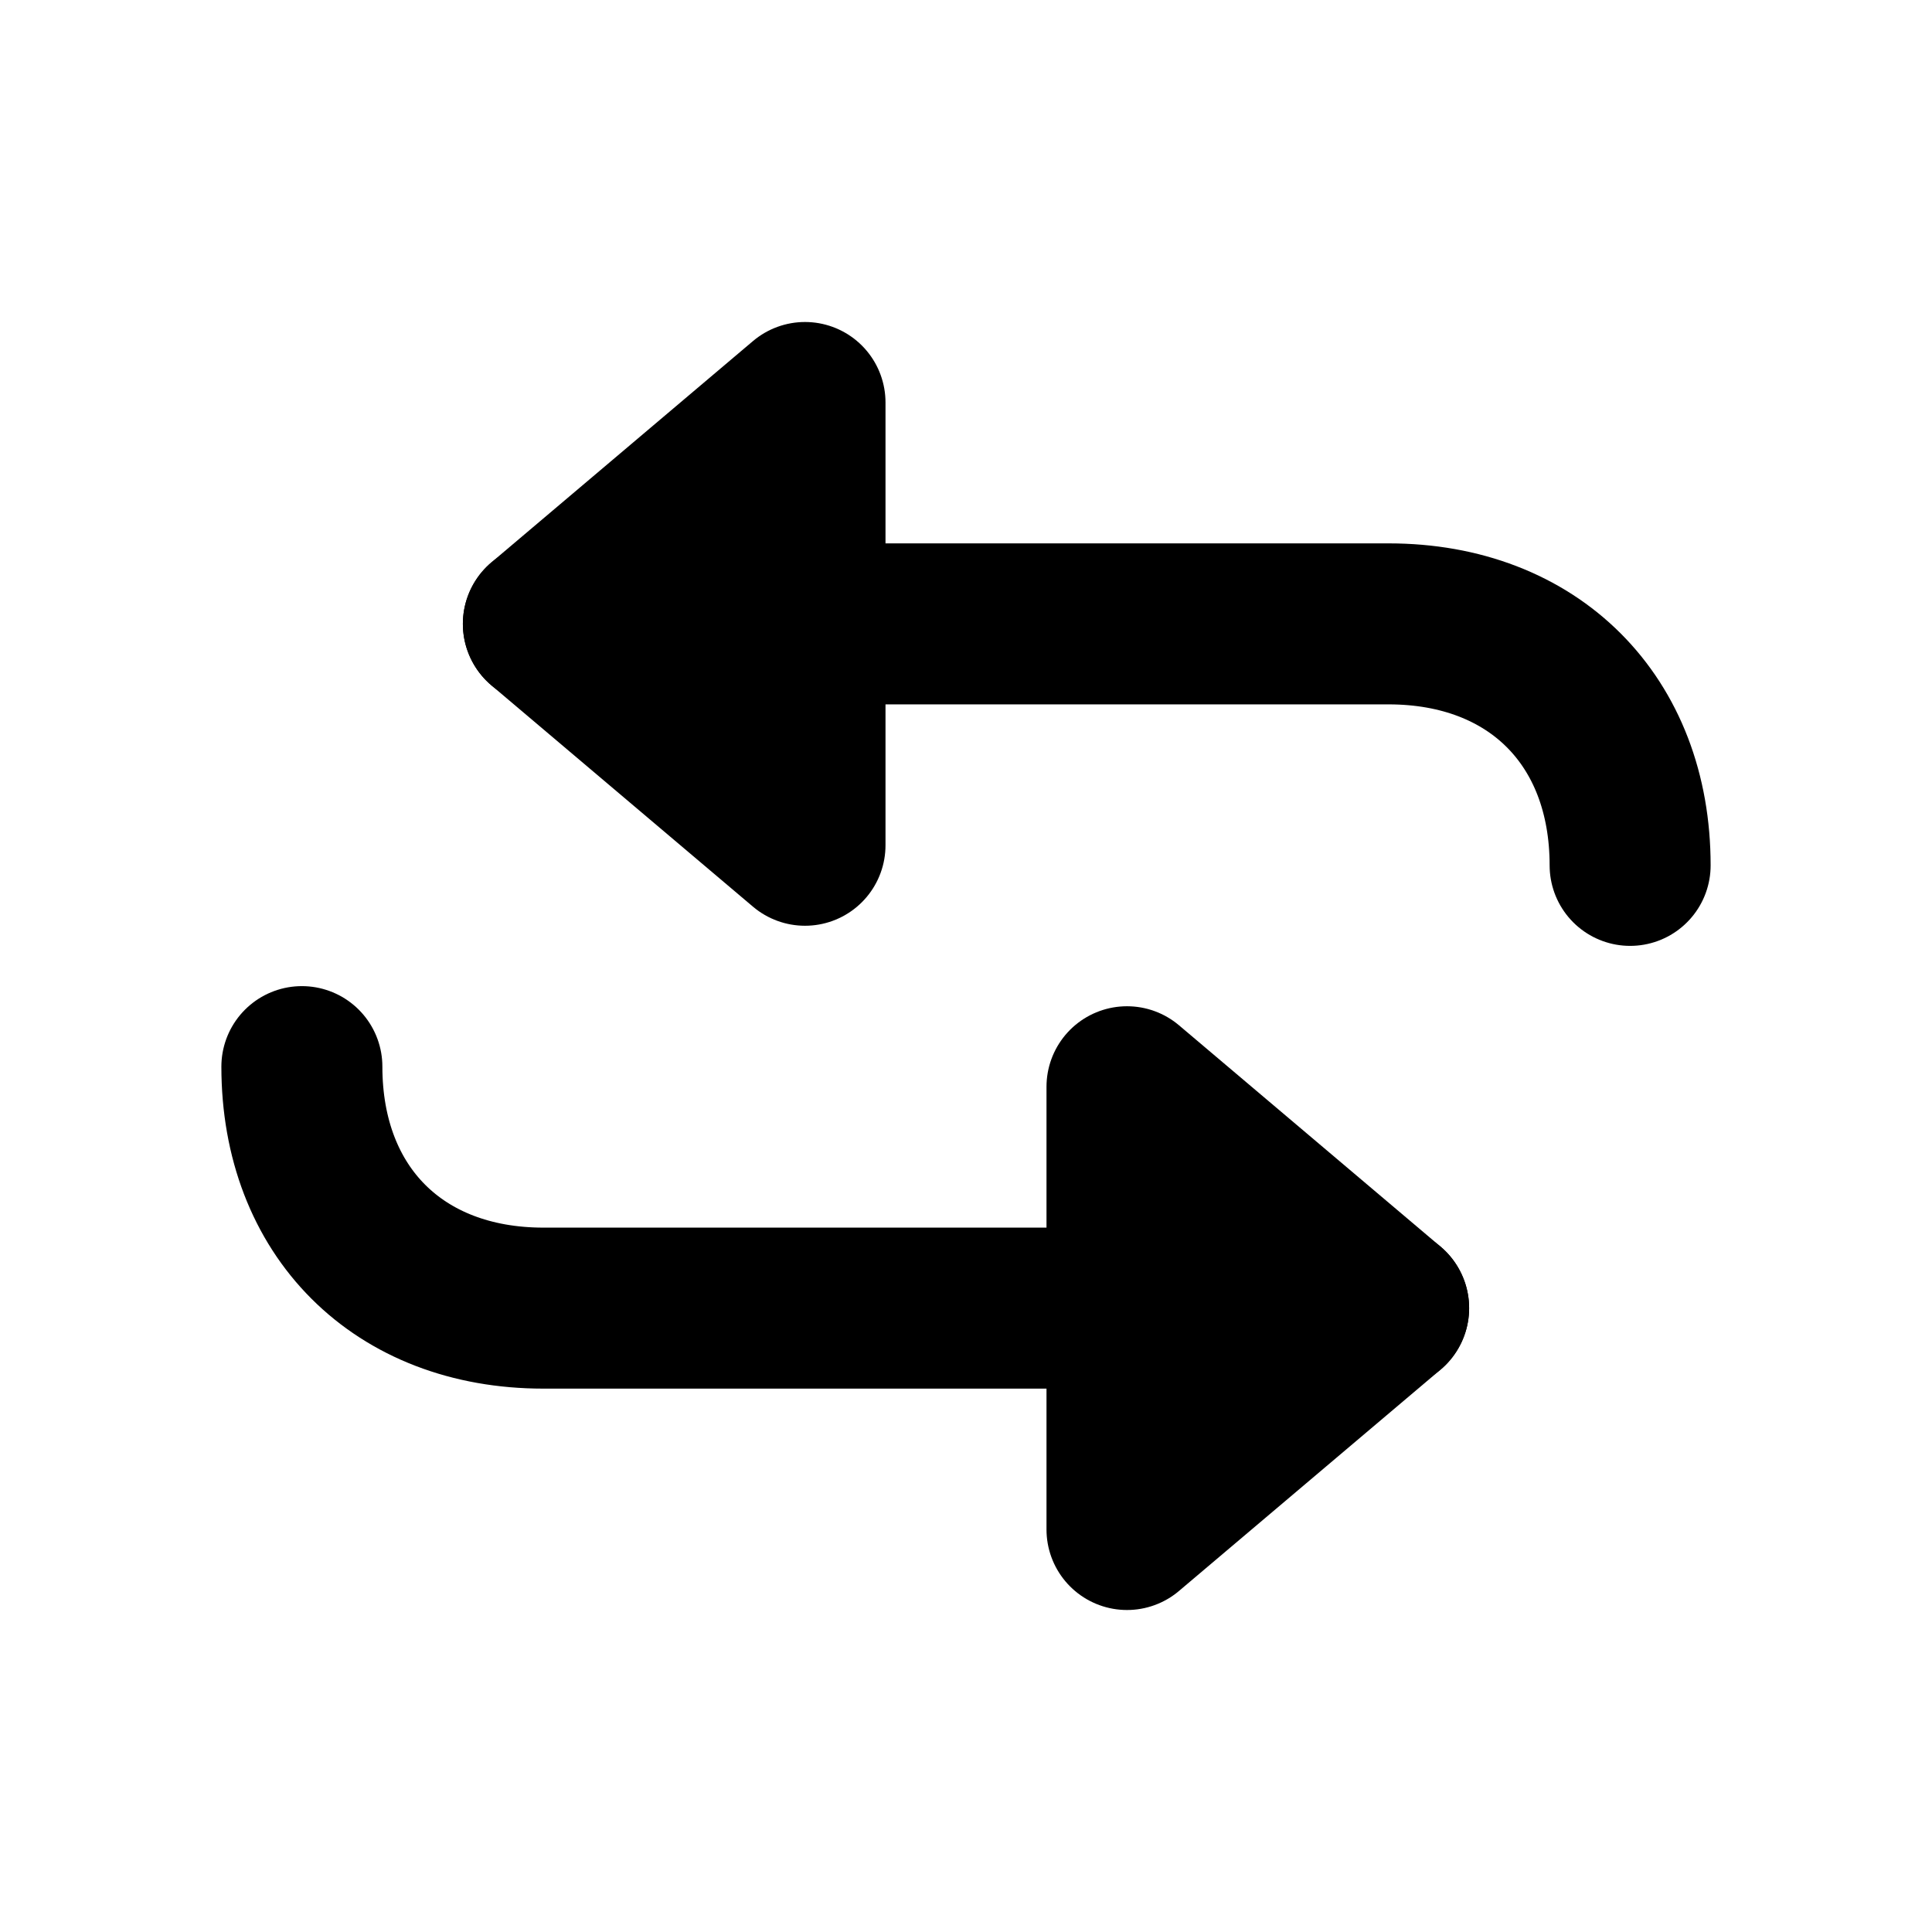
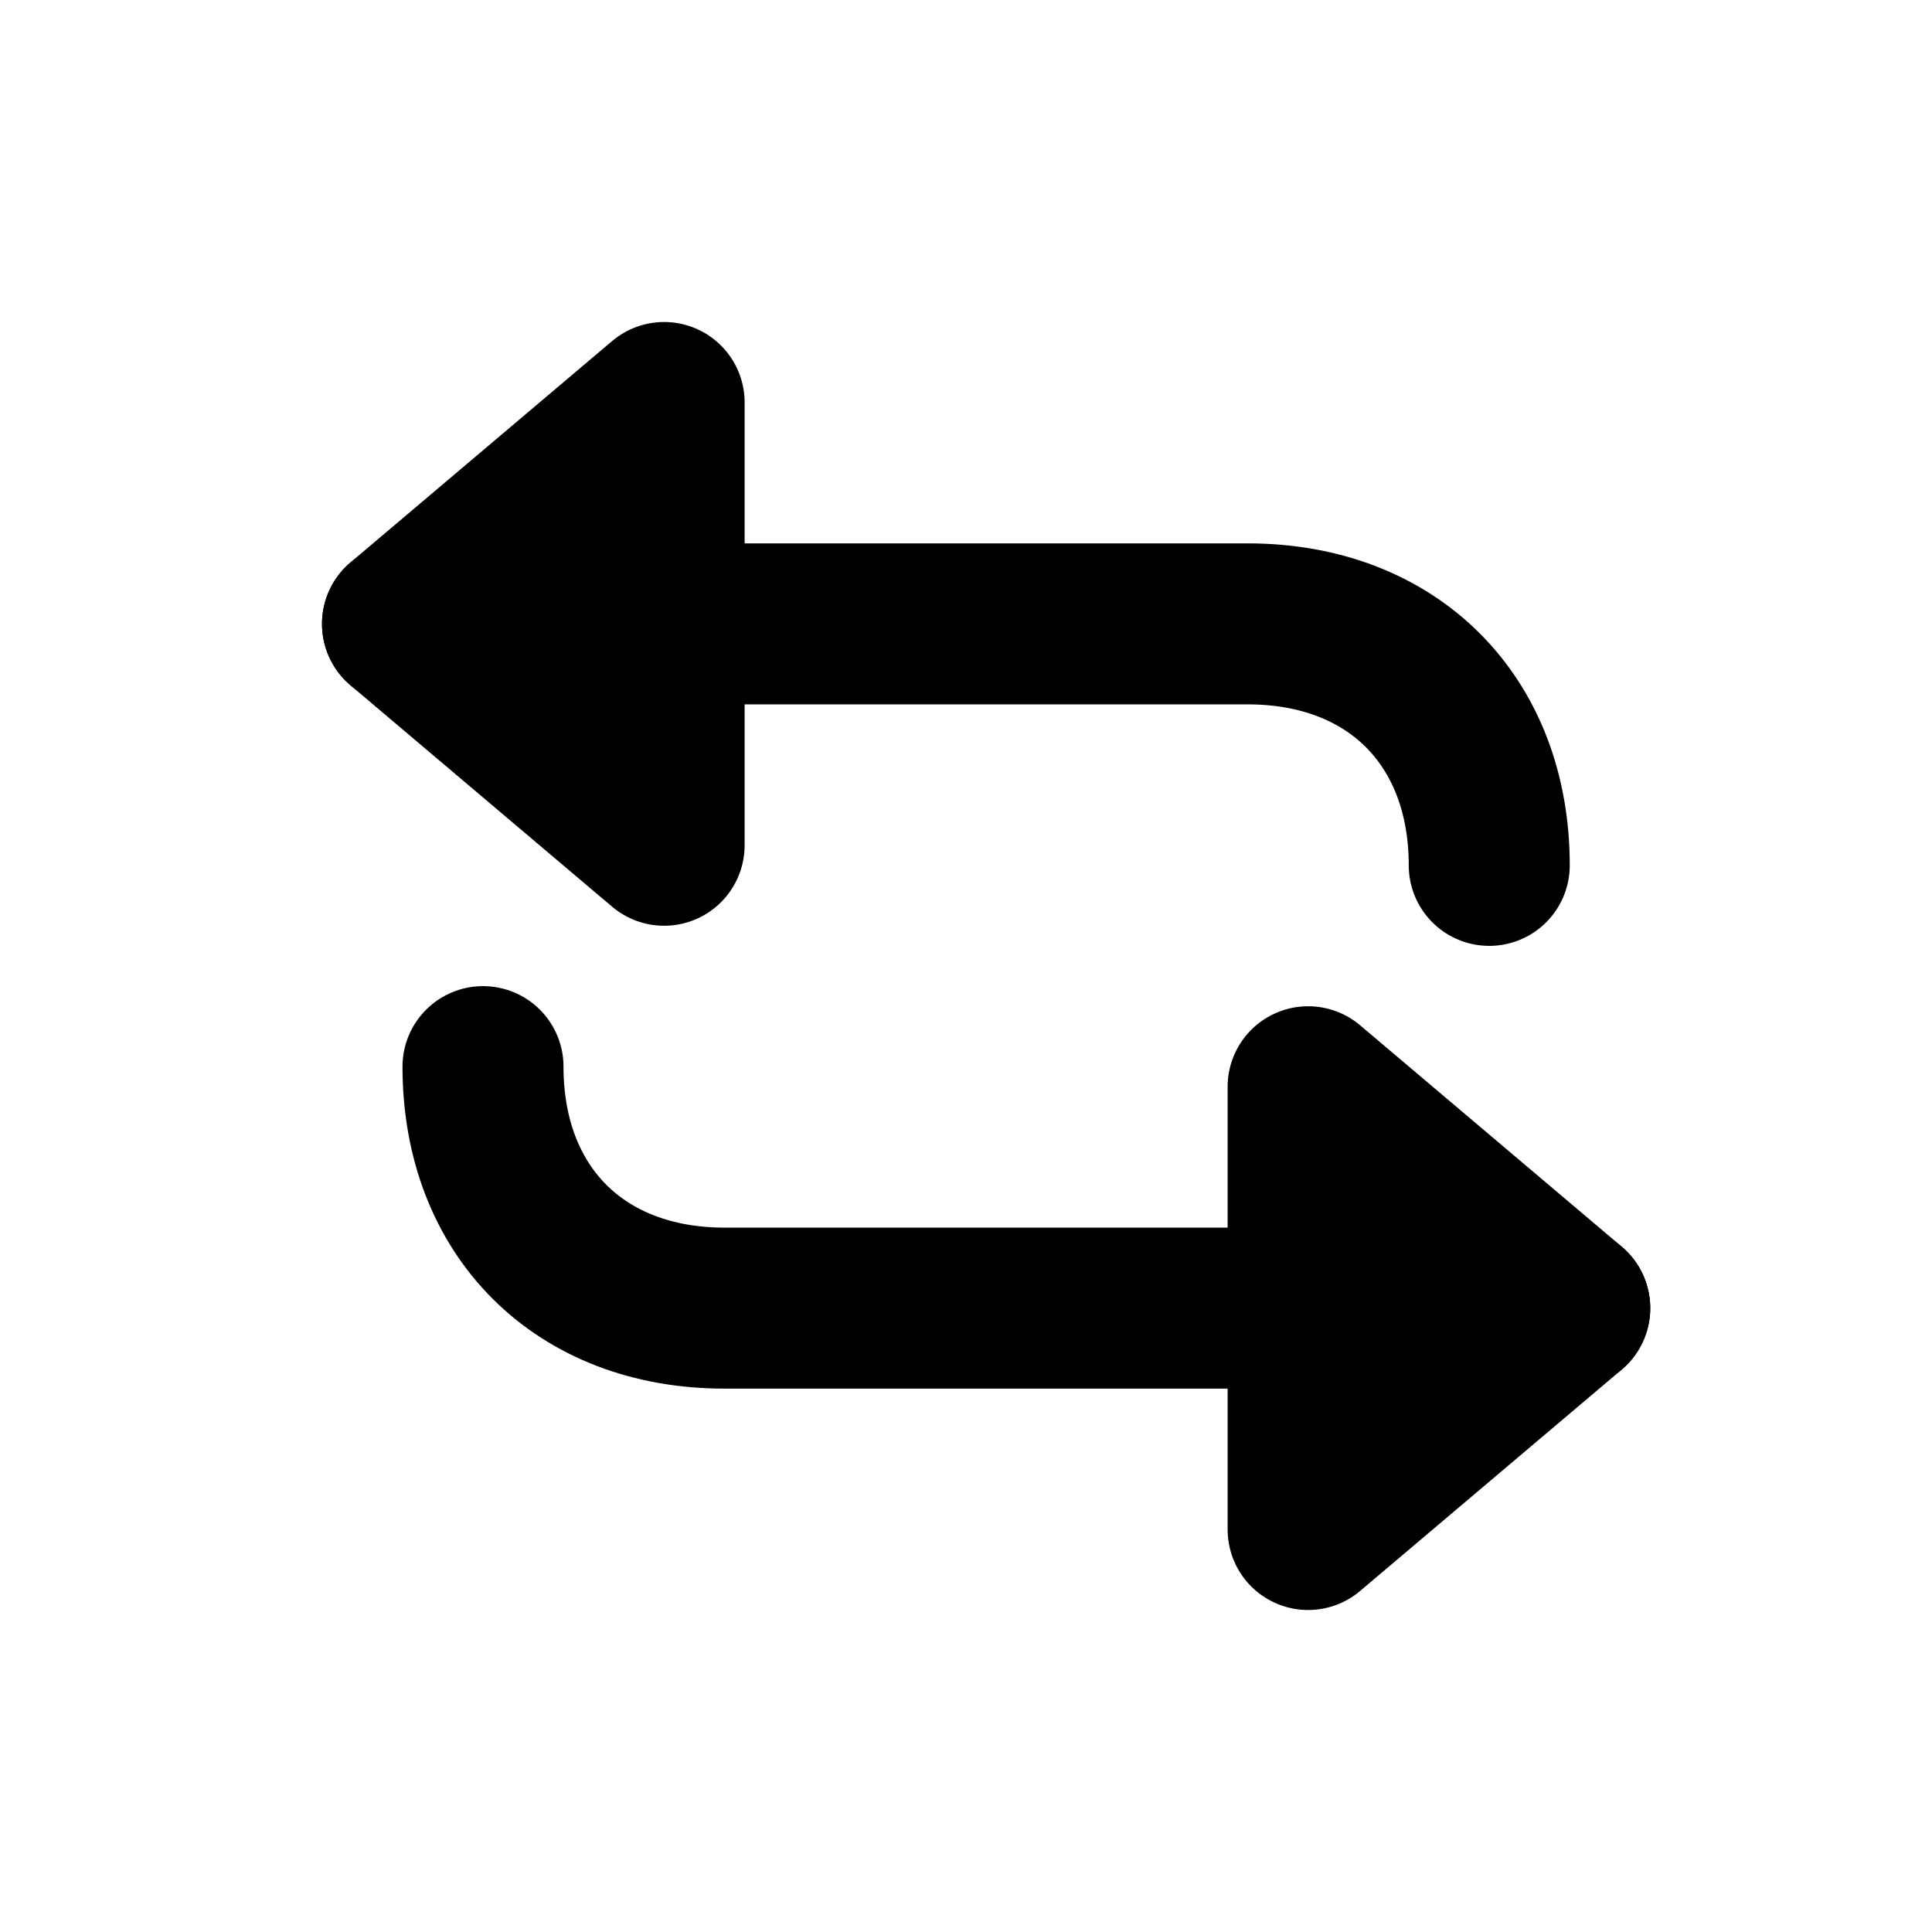
<svg xmlns="http://www.w3.org/2000/svg" width="24" height="24" viewBox="0 0 24 24" fill="none">
-   <path d="M6.75 7.75H17.25C19.05 7.75 20.25 8.95 20.25 10.75" stroke="currentColor" stroke-width="2" stroke-linecap="round" stroke-linejoin="round" />
-   <path d="M10 5L6.75 7.75L10 10.5V5Z" fill="currentColor" stroke="currentColor" stroke-width="2" stroke-linejoin="round" />
-   <path d="M17.25 16.25H6.75C4.95 16.25 3.75 15.05 3.75 13.25" stroke="currentColor" stroke-width="2" stroke-linecap="round" stroke-linejoin="round" />
-   <path d="M14 19L17.25 16.25L14 13.5V19Z" fill="currentColor" stroke="currentColor" stroke-width="2" stroke-linejoin="round" />
+   <path d="M5 7.75H15.5C17.3 7.75 18.5 8.95 18.5 10.75" stroke="black" stroke-width="2" stroke-linecap="round" stroke-linejoin="round" />
+   <path d="M8.25 5L5 7.75L8.25 10.5V5Z" fill="black" stroke="black" stroke-width="2" stroke-linejoin="round" />
+   <path d="M19.5 16.25H9C7.2 16.25 6 15.05 6 13.25" stroke="black" stroke-width="2" stroke-linecap="round" stroke-linejoin="round" />
+   <path d="M16.25 19L19.5 16.25L16.25 13.5V19Z" fill="black" stroke="black" stroke-width="2" stroke-linejoin="round" />
</svg>
